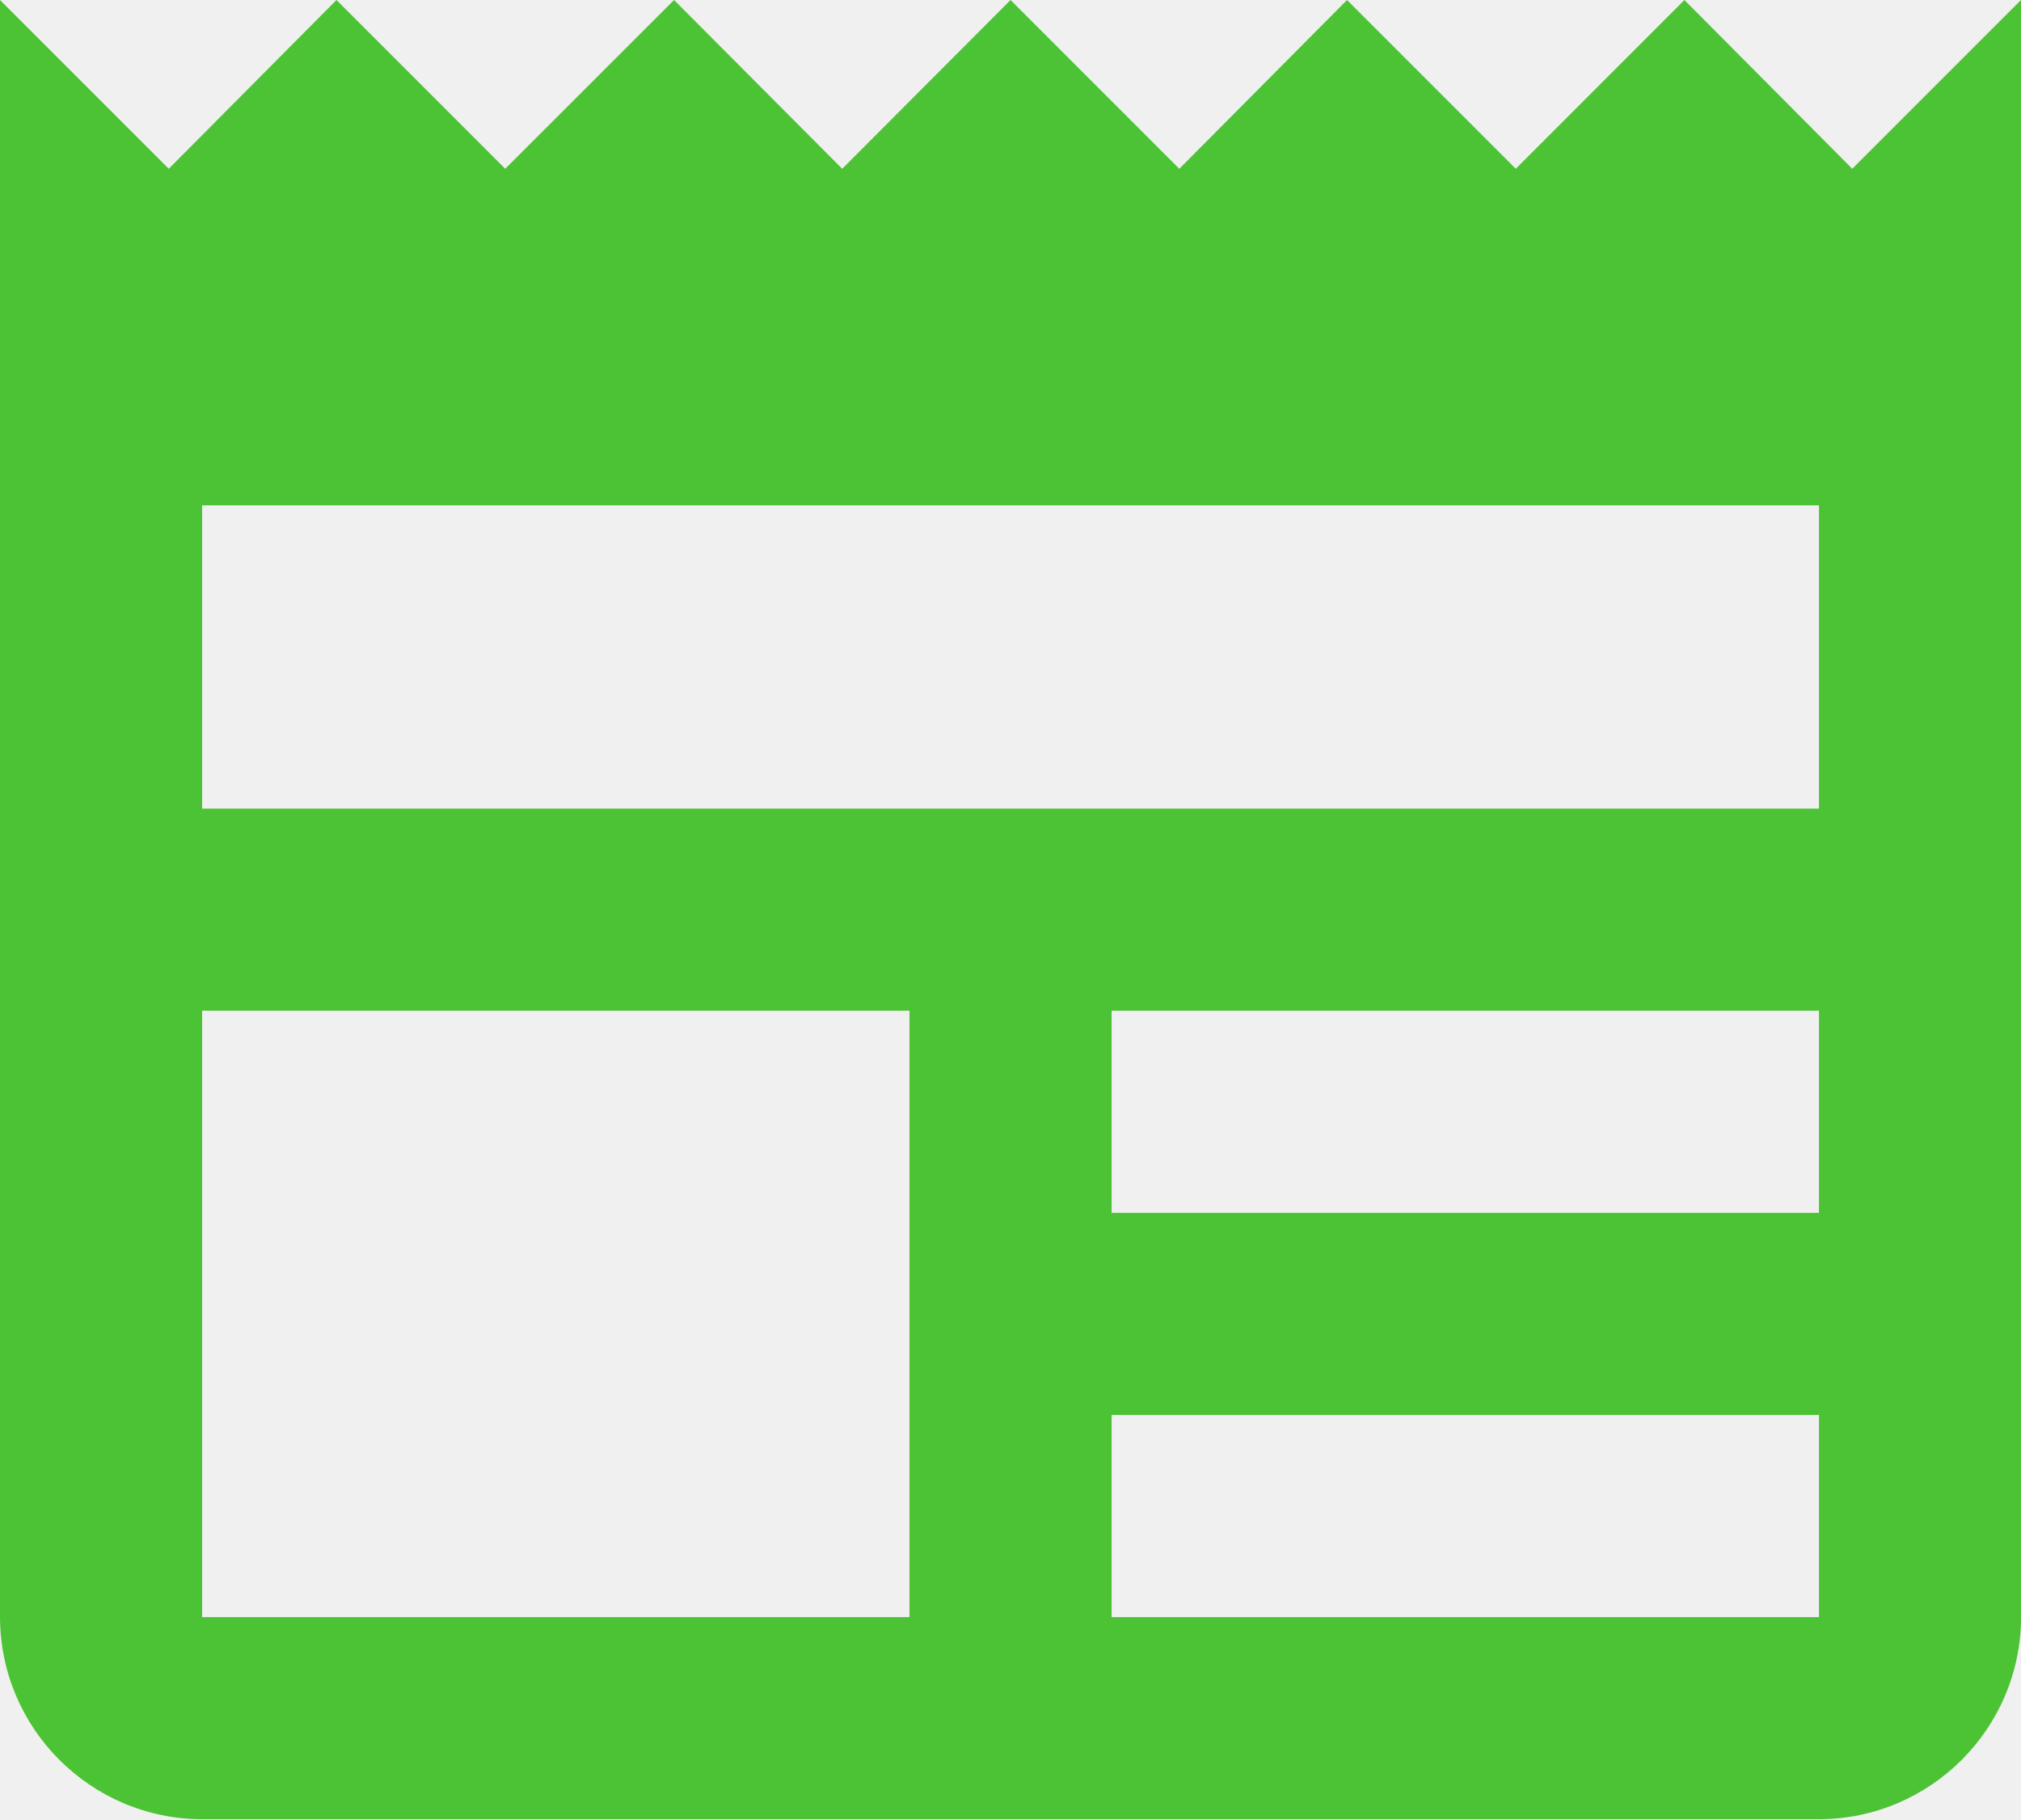
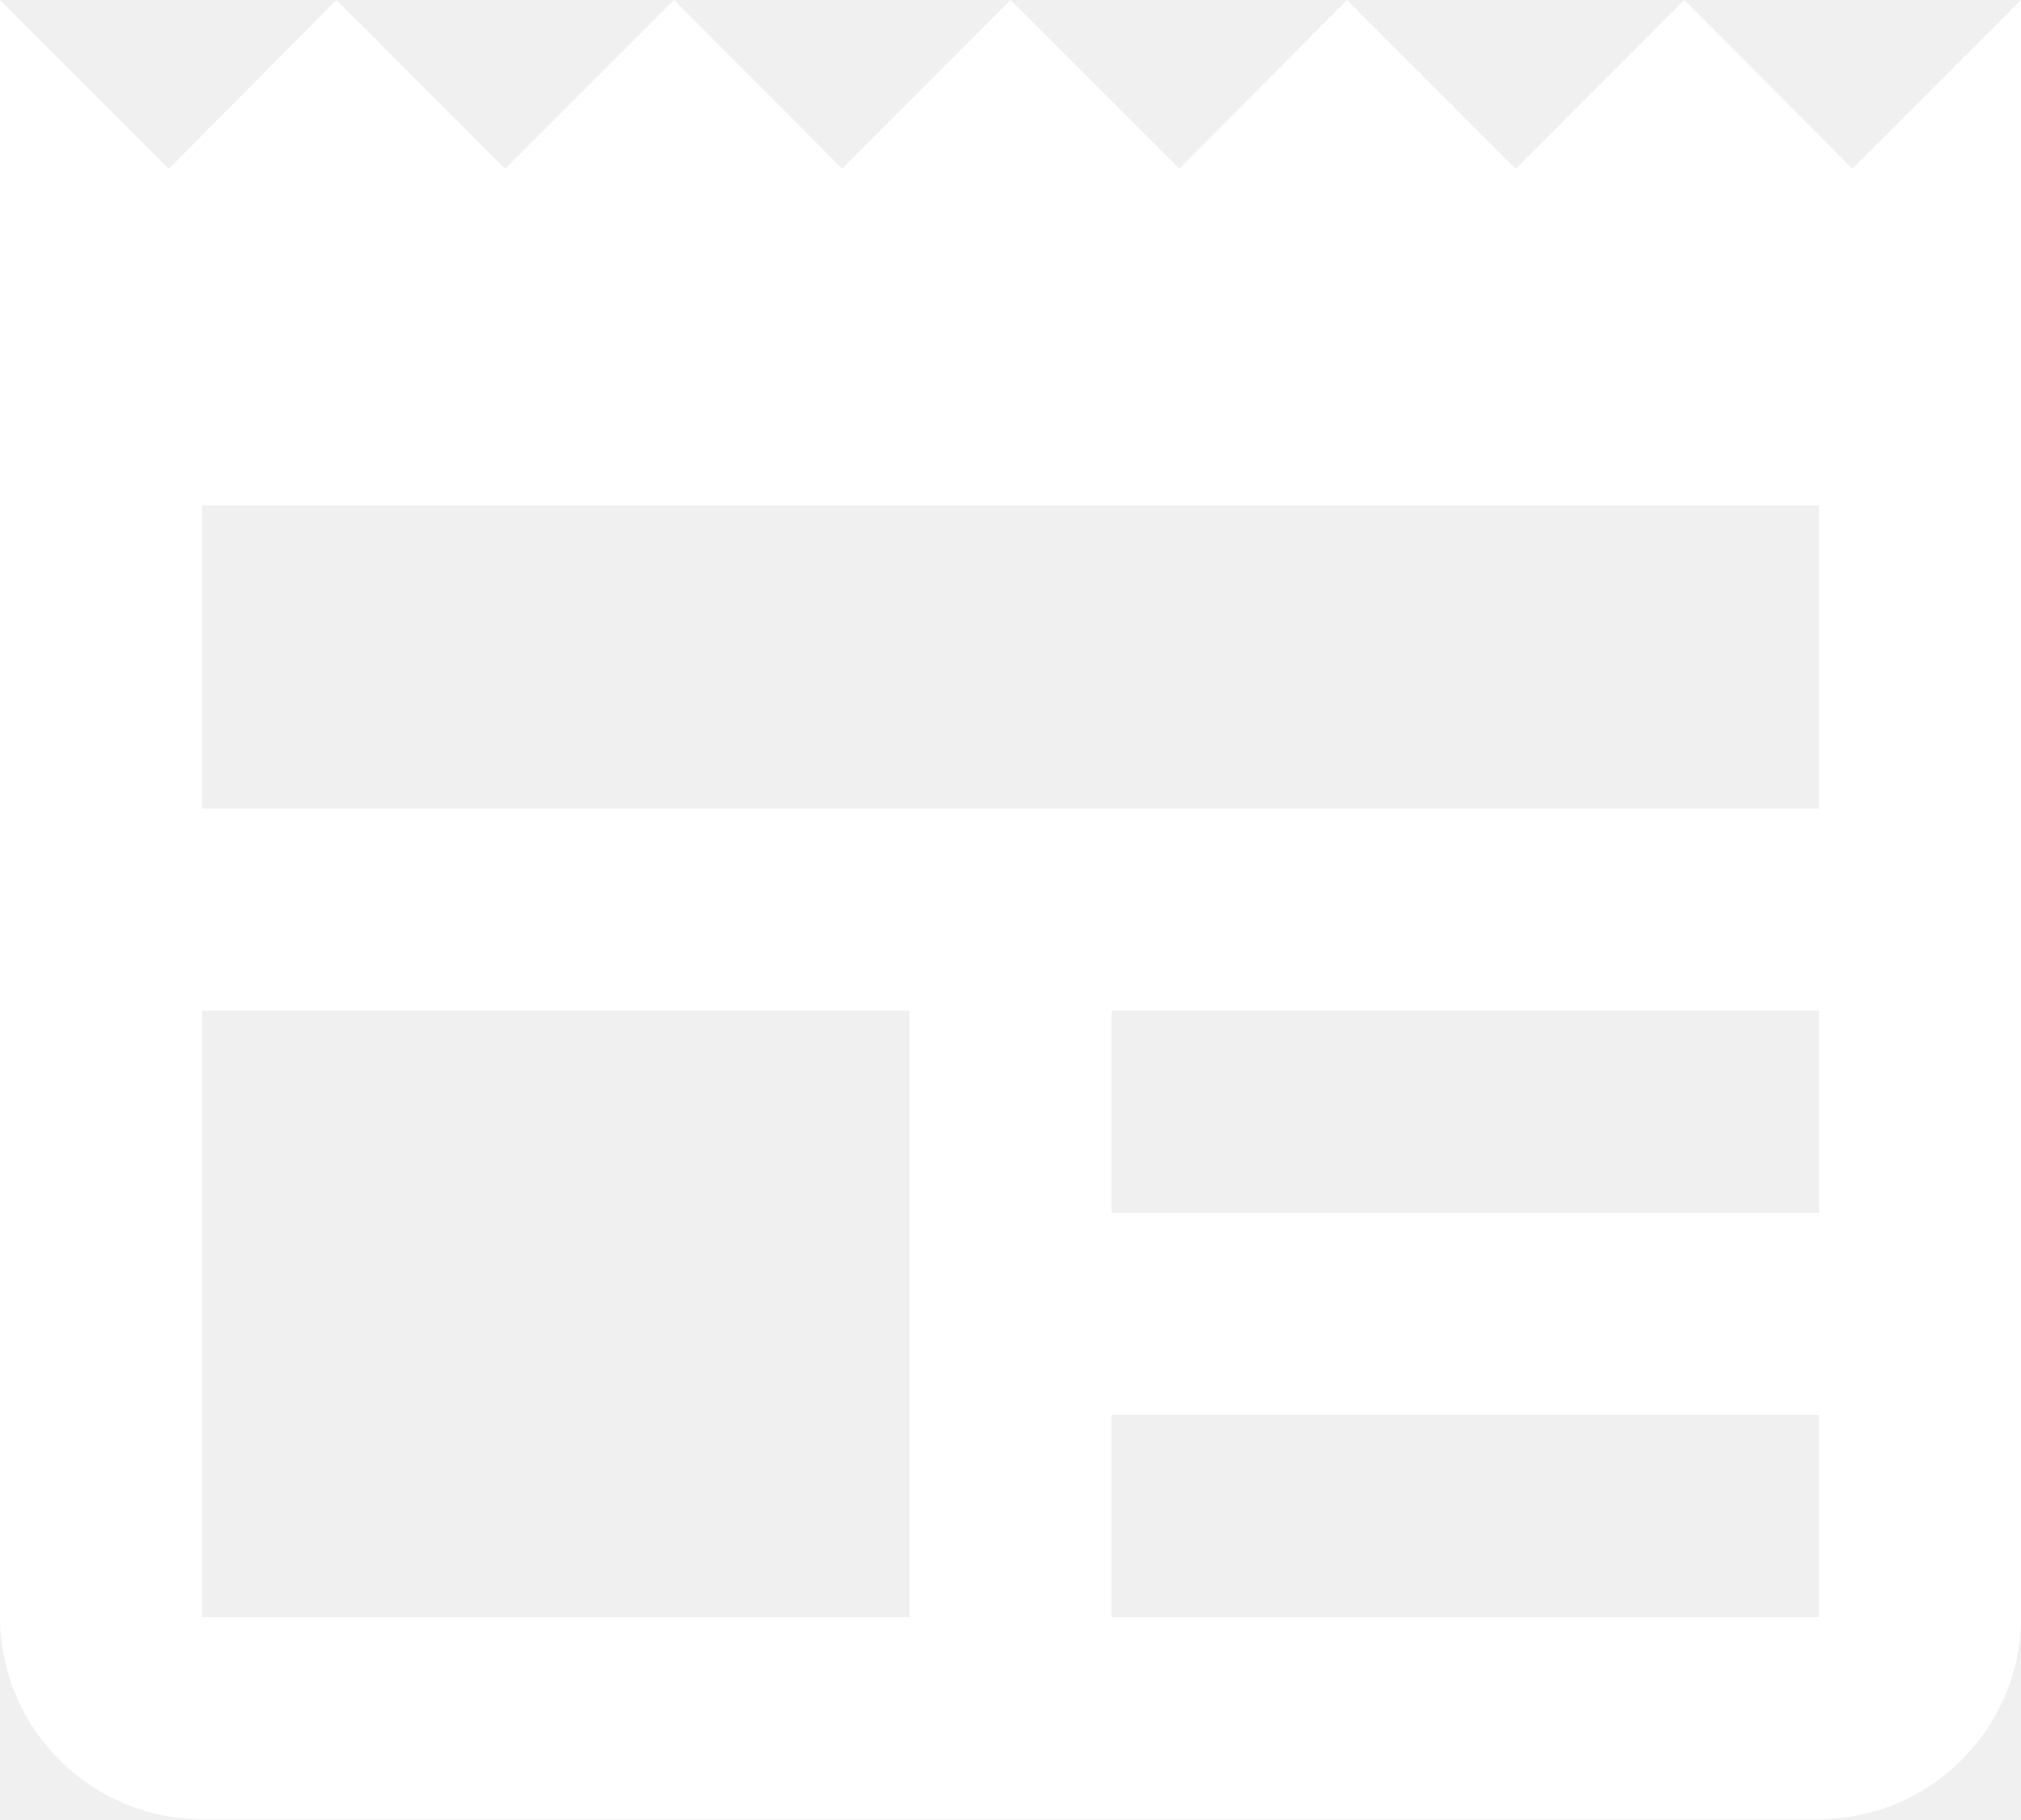
<svg xmlns="http://www.w3.org/2000/svg" width="20.157" height="18.142" viewBox="0 0 20.157 18.142">
-   <path id="Path_722" data-name="Path 722" d="M22.157,3,20.474,4.683,18.8,3,17.118,4.683,15.435,3,13.762,4.683,12.079,3,10.4,4.683,8.723,3,7.039,4.683,5.356,3,3.683,4.683,2,3V19.126a2.022,2.022,0,0,0,2.016,2.016H20.142a2.022,2.022,0,0,0,2.016-2.016ZM11.071,19.126H4.016V13.079h7.055Zm9.071,0H13.087V17.11h7.055Zm0-4.031H13.087V13.079h7.055Zm0-4.031H4.016V8.039H20.142Z" transform="translate(-2 -3)" fill="#4cc334" />
+   <path id="Path_722" data-name="Path 722" d="M22.157,3,20.474,4.683,18.8,3,17.118,4.683,15.435,3,13.762,4.683,12.079,3,10.4,4.683,8.723,3,7.039,4.683,5.356,3,3.683,4.683,2,3V19.126a2.022,2.022,0,0,0,2.016,2.016H20.142a2.022,2.022,0,0,0,2.016-2.016ZM11.071,19.126H4.016V13.079h7.055Zm9.071,0H13.087V17.11h7.055Zm0-4.031H13.087V13.079h7.055Zm0-4.031H4.016V8.039H20.142Z" transform="translate(-2 -3)" fill="white" />
</svg>
